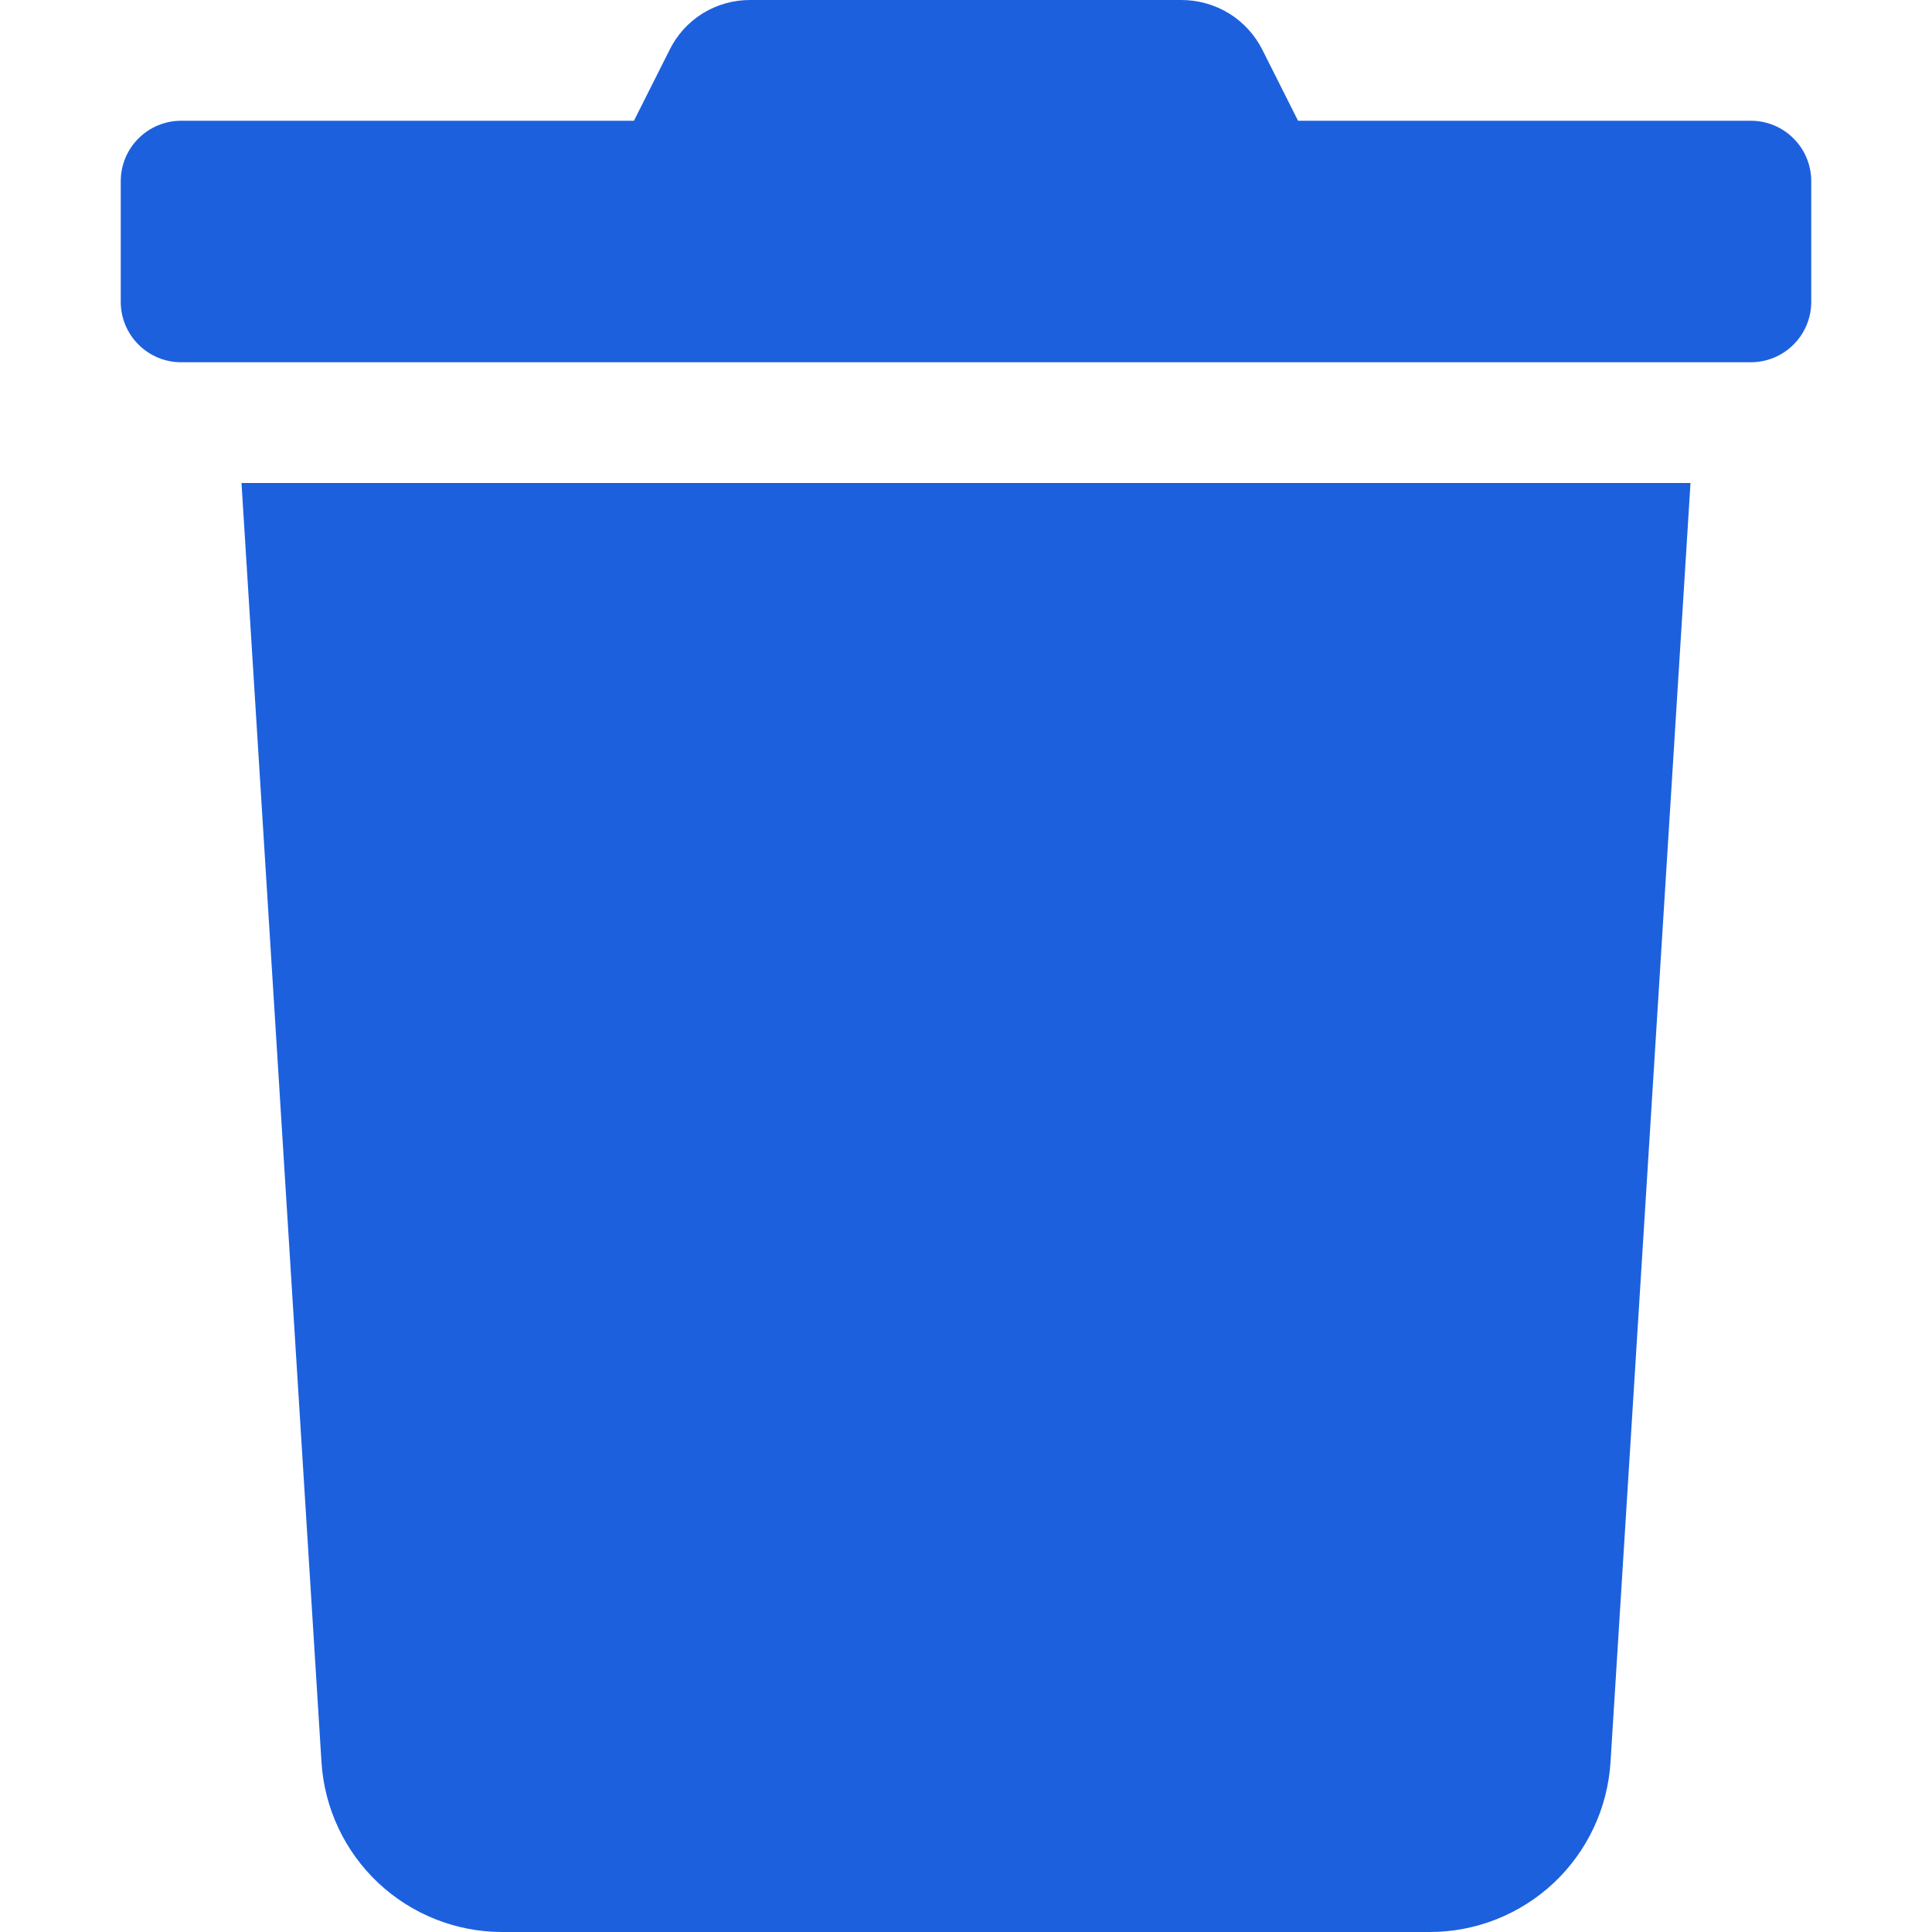
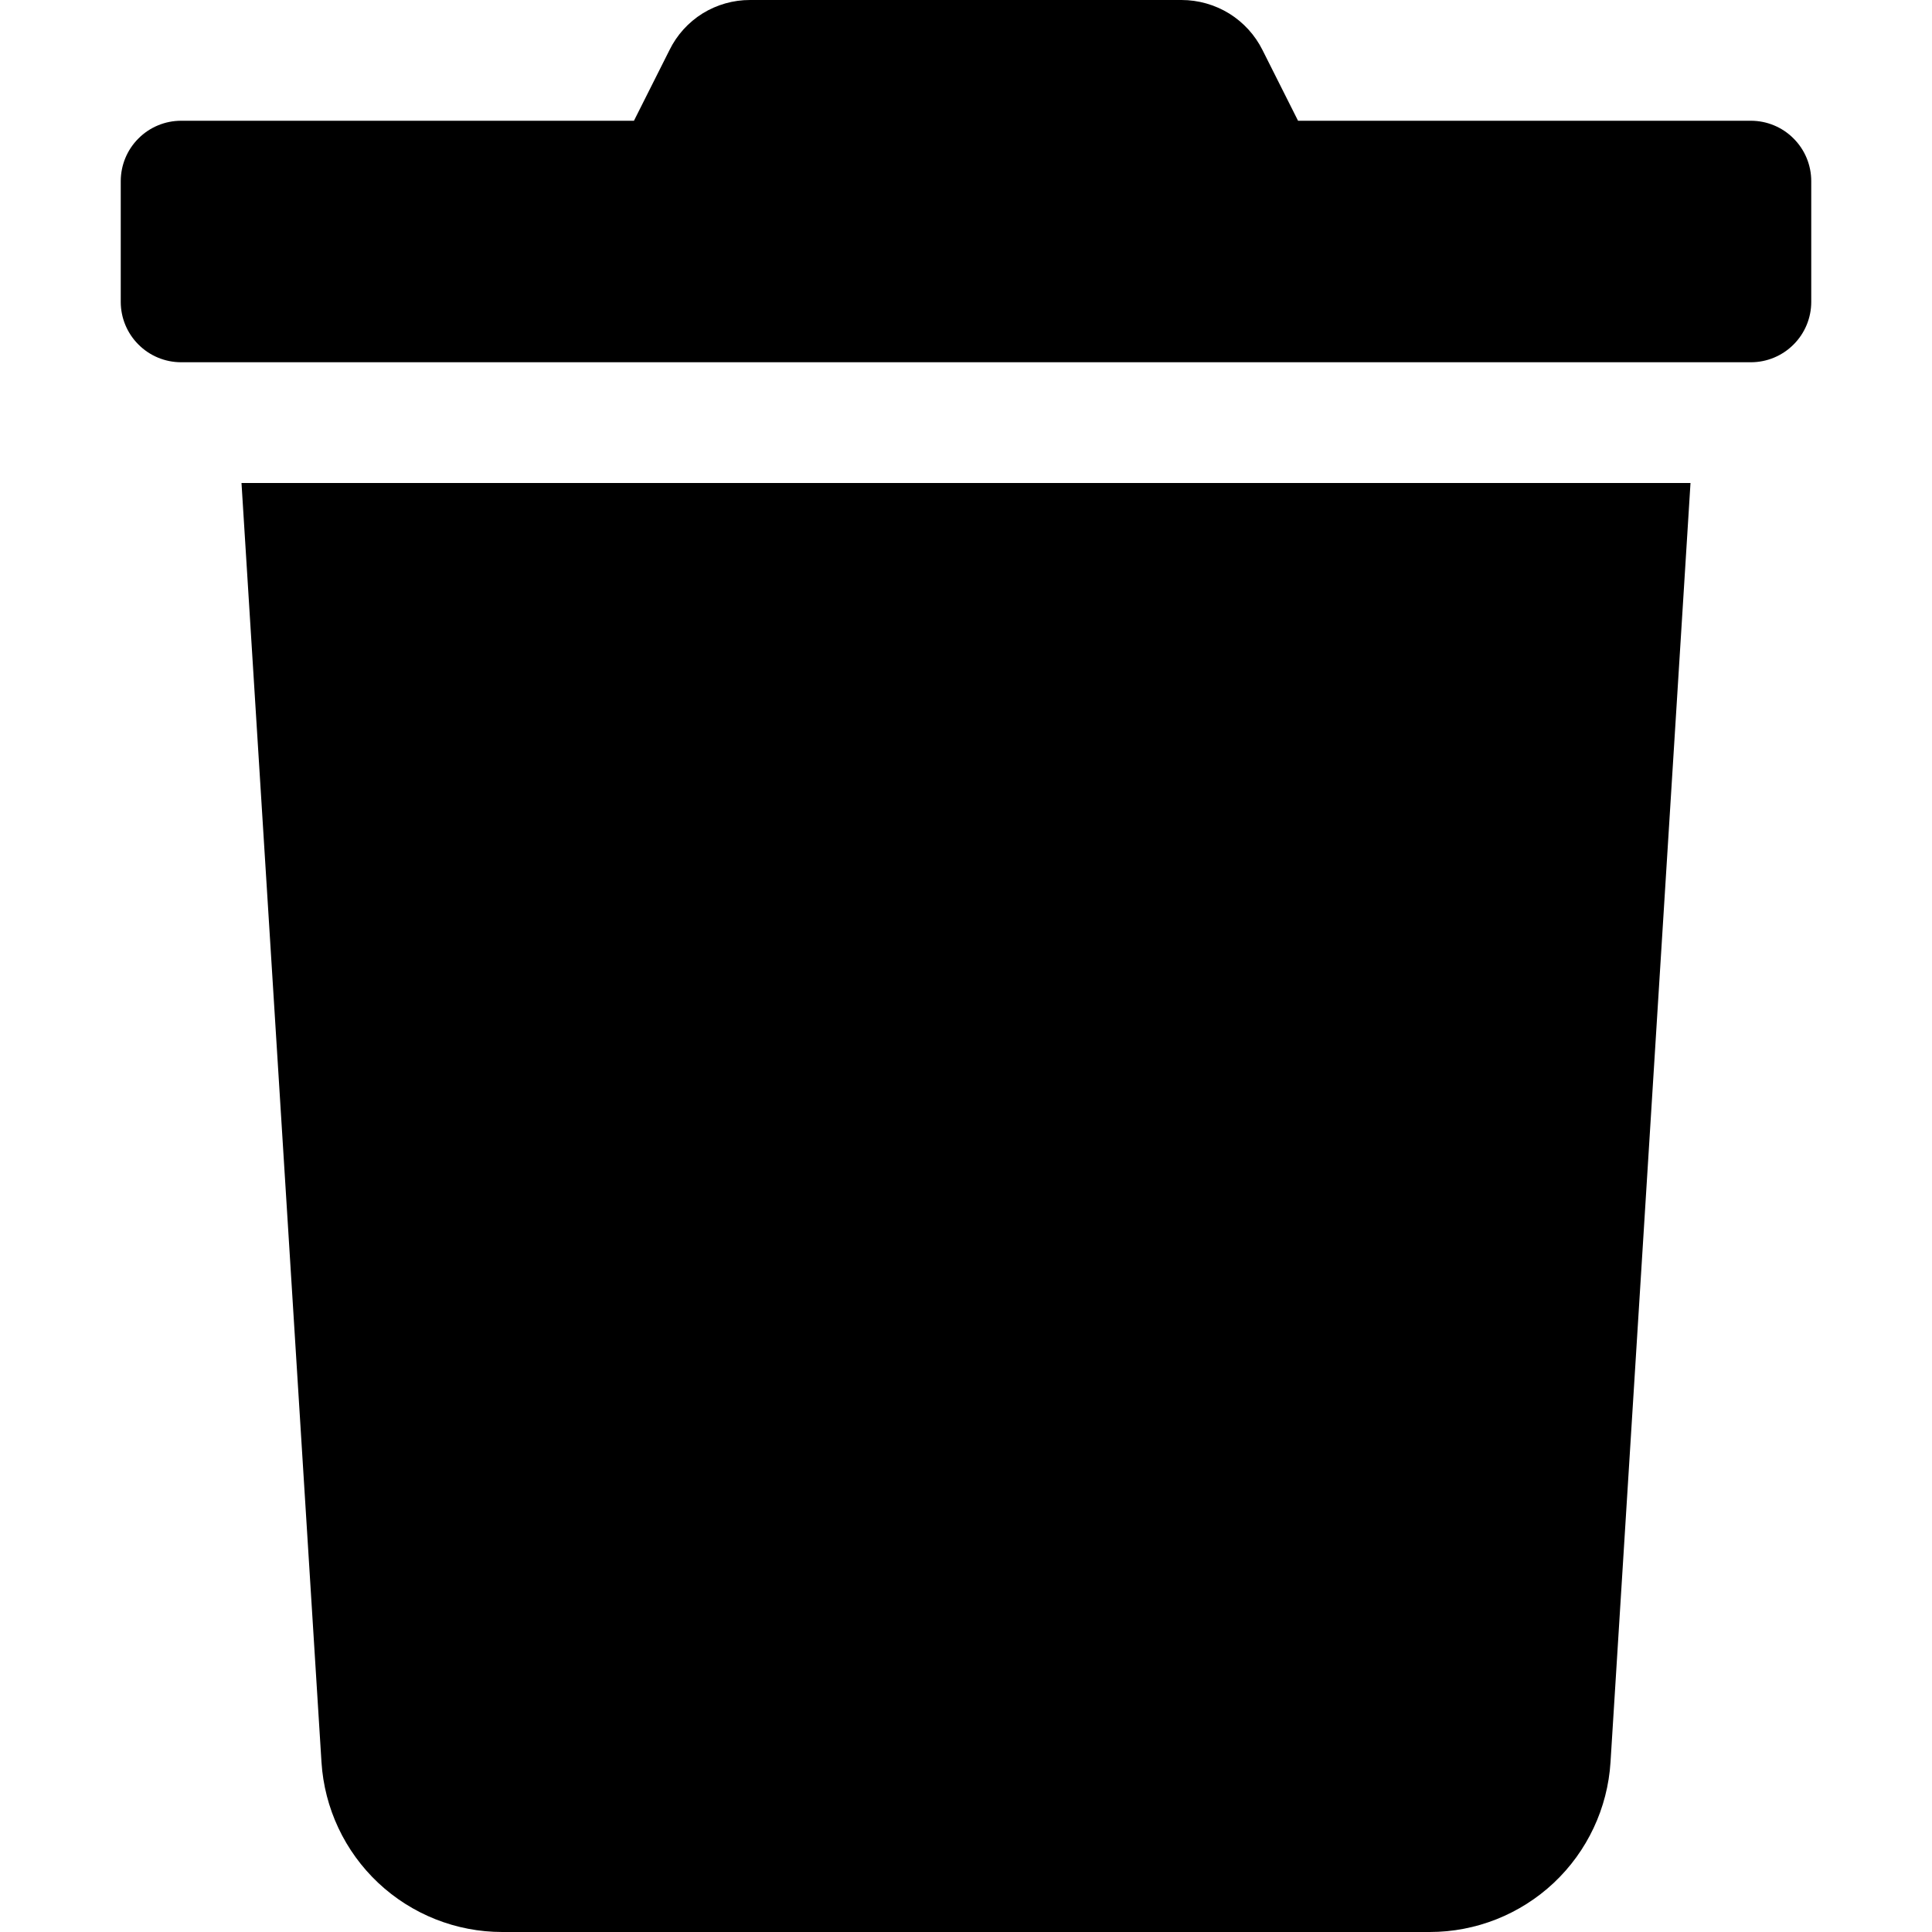
<svg xmlns="http://www.w3.org/2000/svg" width="30" height="30" viewBox="0 0 30 30" fill="none">
-   <path d="M27.188 1.875H20.156L19.605 0.779C19.489 0.545 19.309 0.348 19.087 0.21C18.864 0.073 18.607 -0 18.346 1.02731e-05H11.648C11.387 -0.001 11.131 0.072 10.909 0.209C10.688 0.347 10.509 0.545 10.395 0.779L9.844 1.875H2.812C2.564 1.875 2.325 1.974 2.15 2.15C1.974 2.325 1.875 2.564 1.875 2.813L1.875 4.688C1.875 4.936 1.974 5.175 2.15 5.35C2.325 5.526 2.564 5.625 2.812 5.625H27.188C27.436 5.625 27.675 5.526 27.85 5.35C28.026 5.175 28.125 4.936 28.125 4.688V2.813C28.125 2.564 28.026 2.325 27.85 2.15C27.675 1.974 27.436 1.875 27.188 1.875ZM4.992 27.363C5.037 28.077 5.352 28.747 5.873 29.237C6.395 29.727 7.083 30 7.799 30H22.201C22.917 30 23.605 29.727 24.127 29.237C24.648 28.747 24.963 28.077 25.008 27.363L26.25 7.5H3.75L4.992 27.363Z" fill="#1C60DE" />
+   <path d="M27.188 1.875H20.156L19.605 0.779C19.489 0.545 19.309 0.348 19.087 0.21C18.864 0.073 18.607 -0 18.346 1.02731e-05H11.648C11.387 -0.001 11.131 0.072 10.909 0.209C10.688 0.347 10.509 0.545 10.395 0.779L9.844 1.875H2.812C2.564 1.875 2.325 1.974 2.15 2.15C1.974 2.325 1.875 2.564 1.875 2.813L1.875 4.688C1.875 4.936 1.974 5.175 2.15 5.35C2.325 5.526 2.564 5.625 2.812 5.625H27.188C27.436 5.625 27.675 5.526 27.85 5.35C28.026 5.175 28.125 4.936 28.125 4.688V2.813C28.125 2.564 28.026 2.325 27.85 2.15C27.675 1.974 27.436 1.875 27.188 1.875ZM4.992 27.363C5.037 28.077 5.352 28.747 5.873 29.237C6.395 29.727 7.083 30 7.799 30H22.201C22.917 30 23.605 29.727 24.127 29.237C24.648 28.747 24.963 28.077 25.008 27.363L26.25 7.5H3.75L4.992 27.363Z" fill="currentColor" />
</svg>
